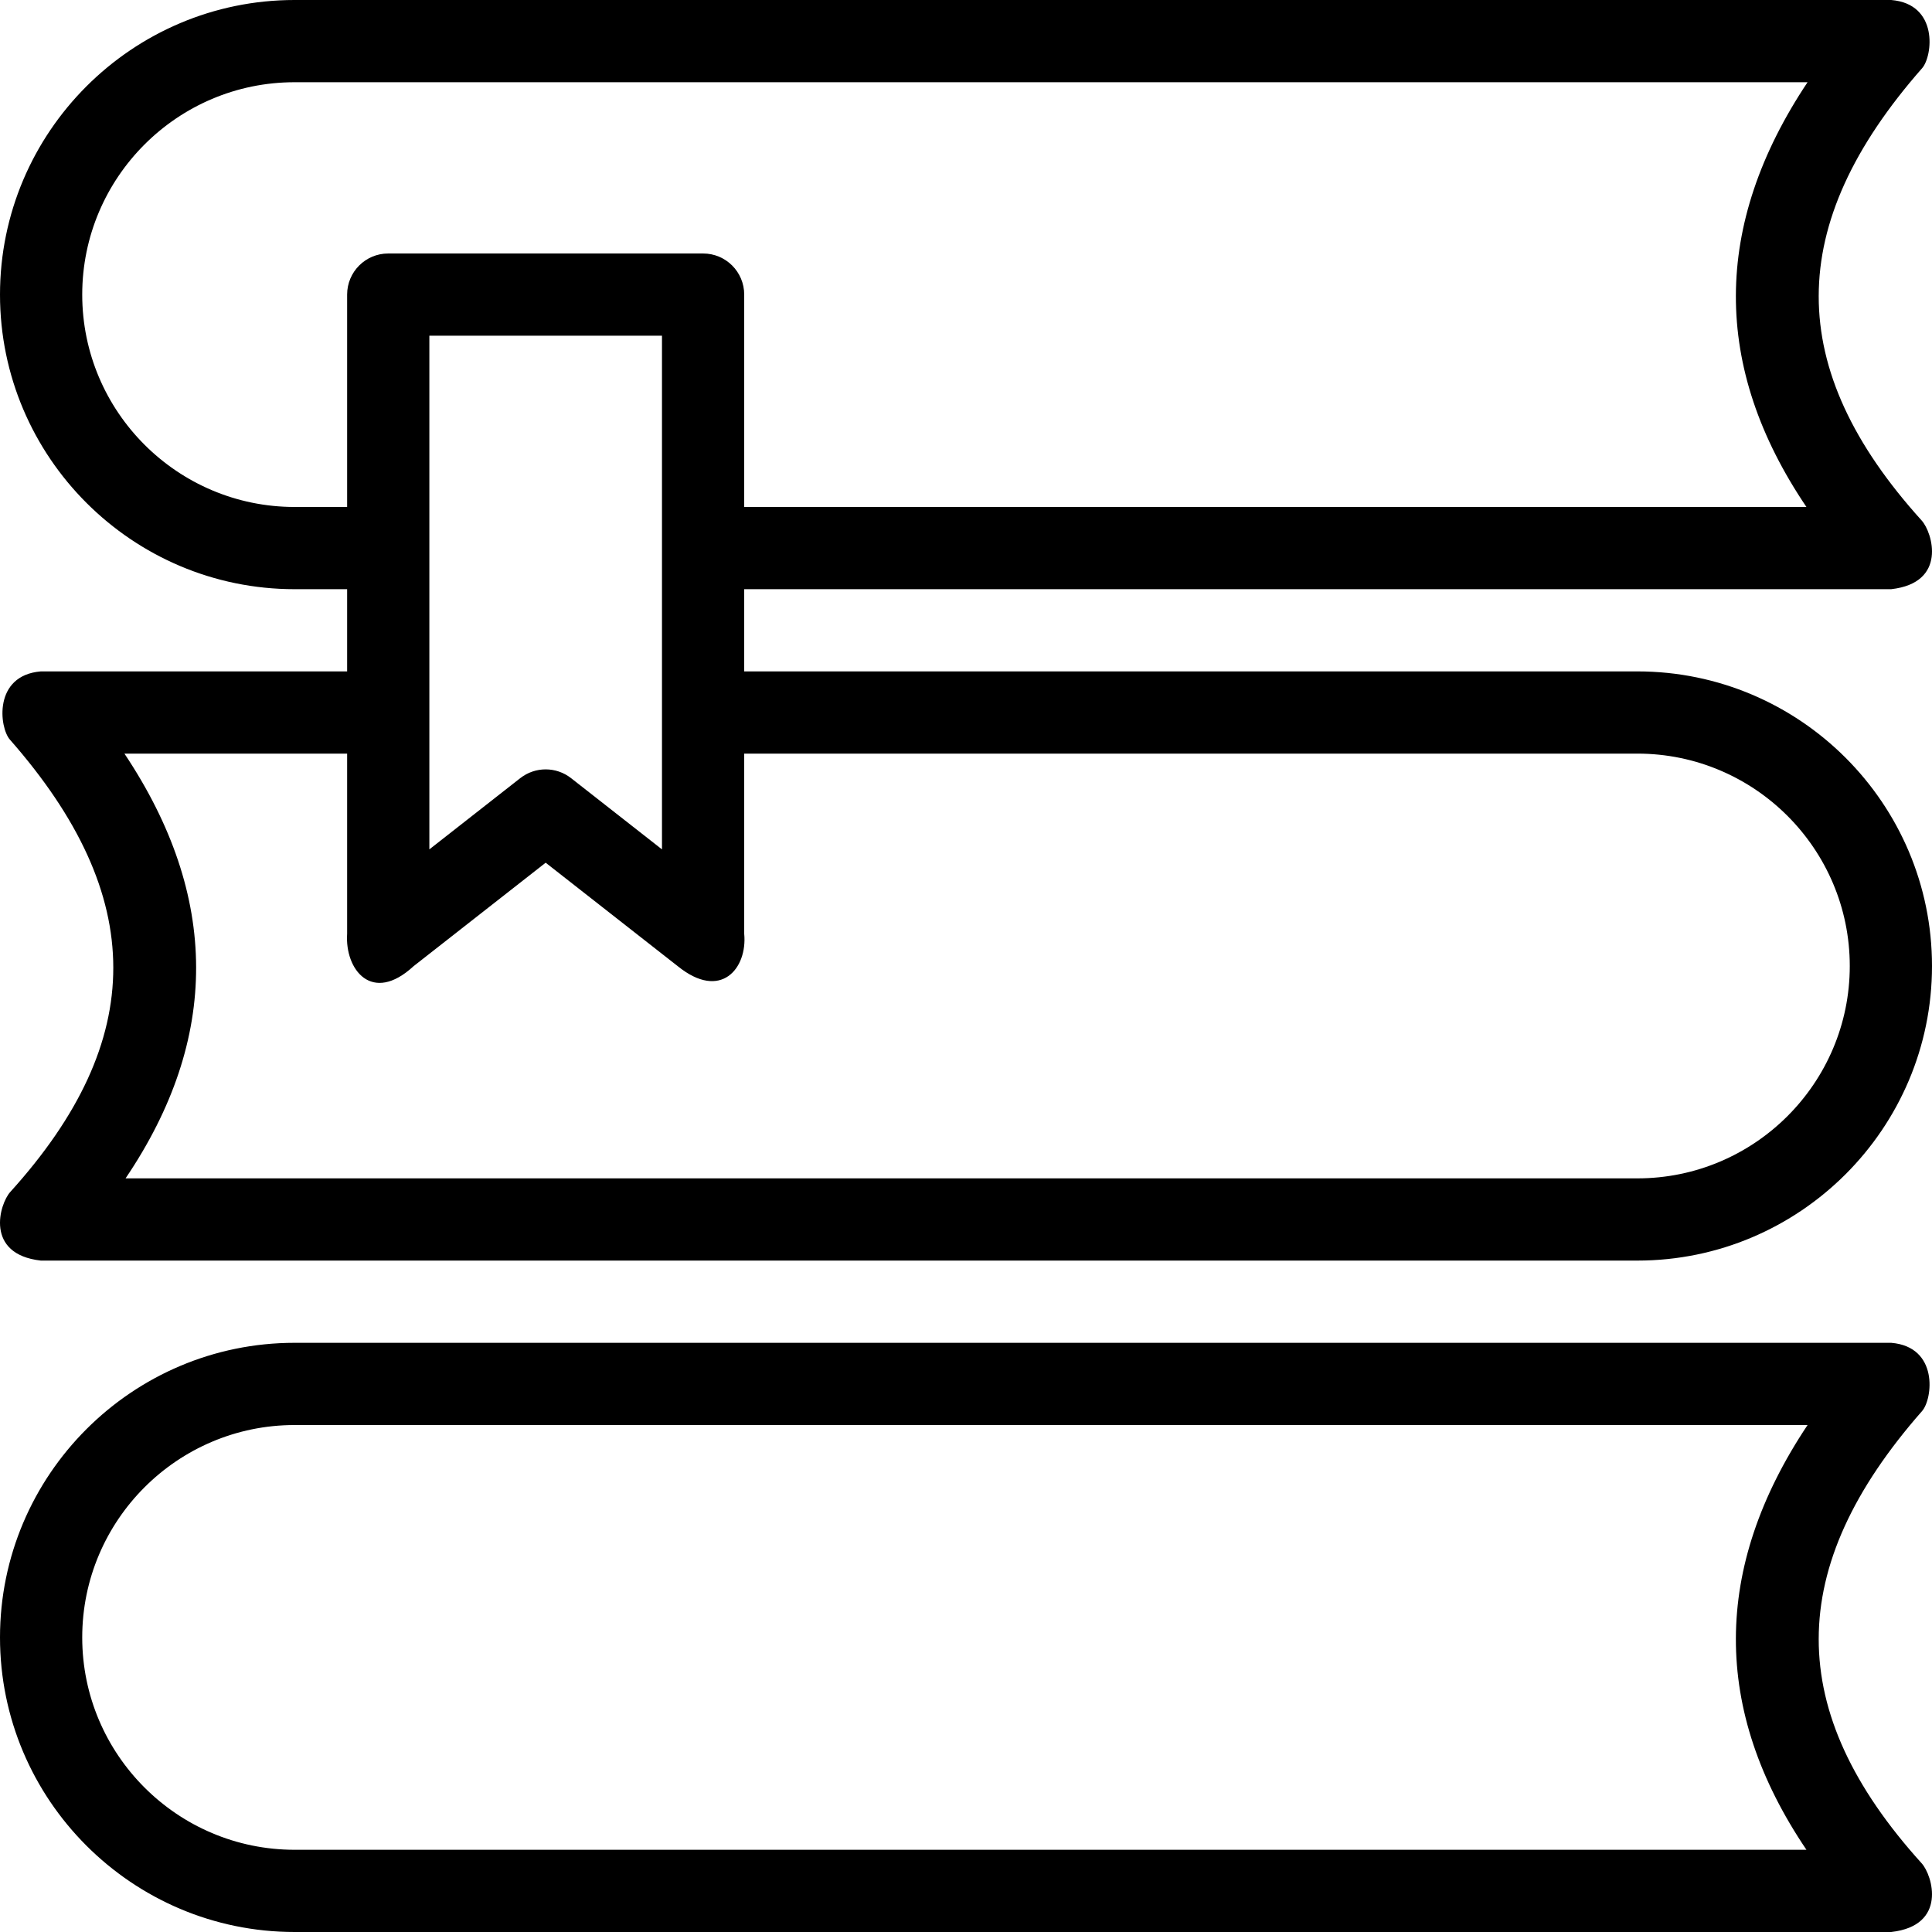
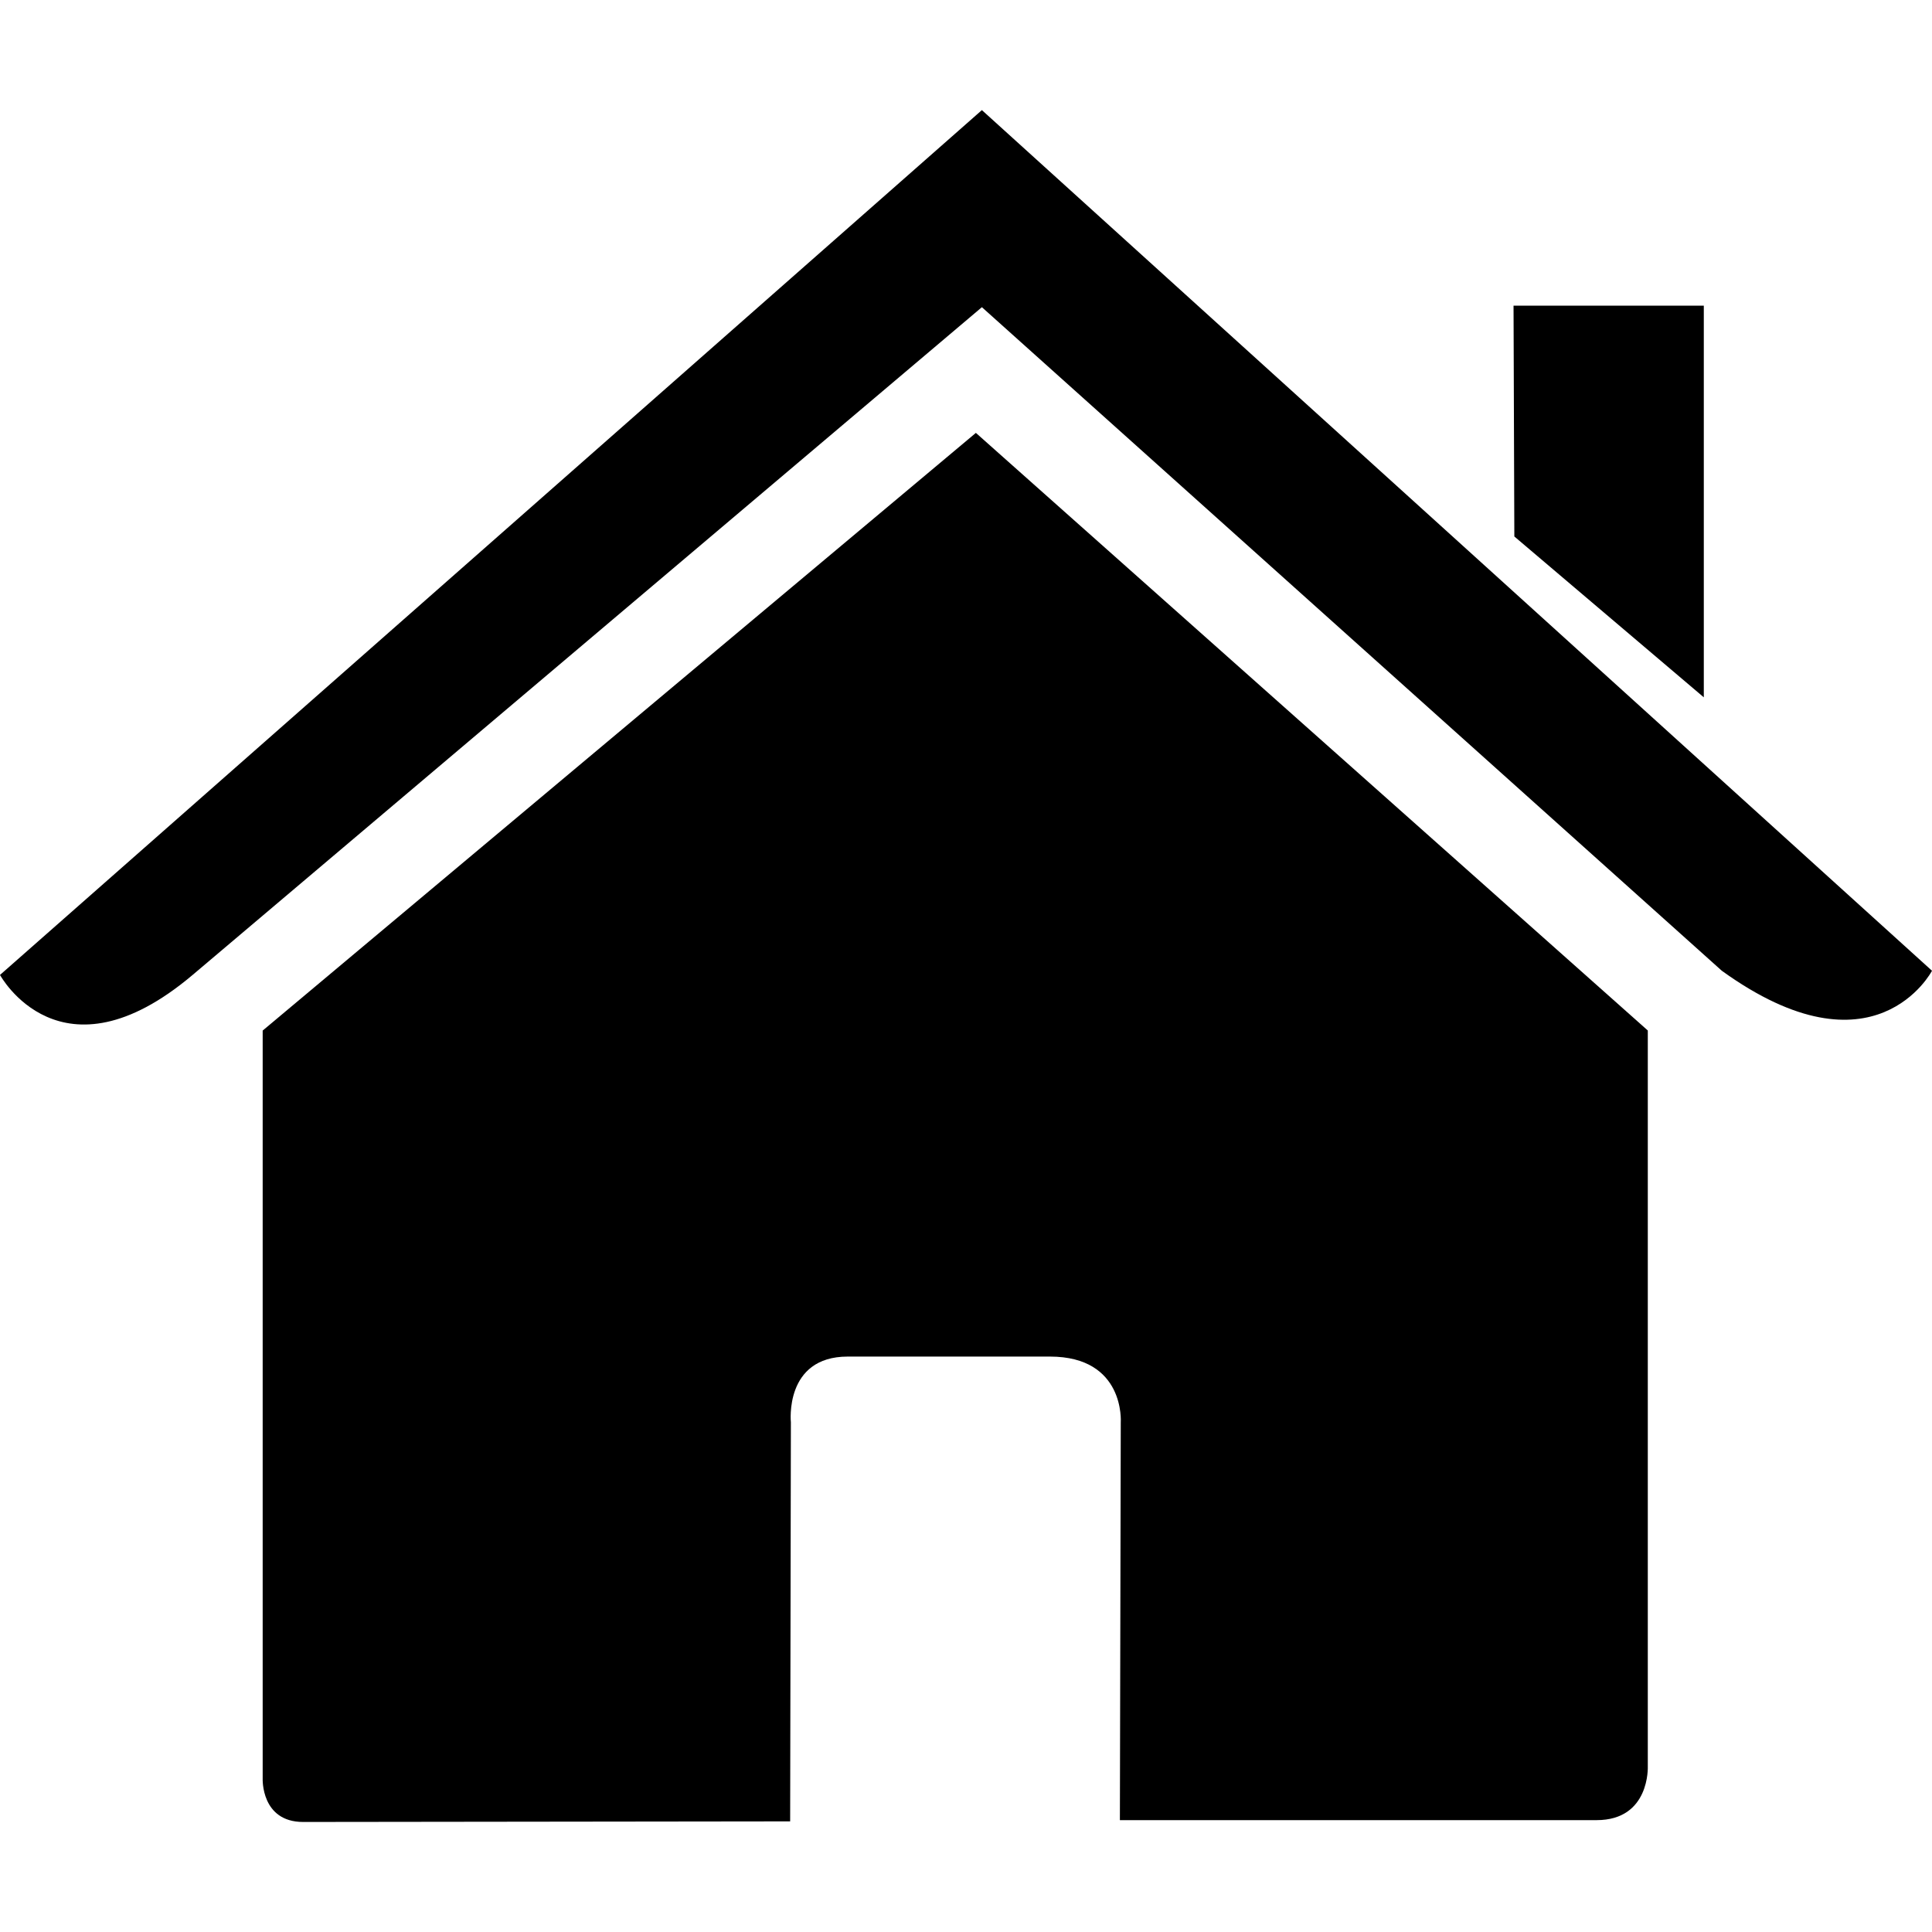
- <svg xmlns="http://www.w3.org/2000/svg" version="1.1" id="Capa_1" x="0px" y="0px" viewBox="0 0 490 490" style="enable-background:new 0 0 490 490;" xml:space="preserve">
-   <g>
-     <path d="M487.483,357.878c2.708-3.074,4.246-16.302-7.831-17.309H74.721C33.521,340.569,0,374.087,0,415.291   C0,456.484,33.521,490,74.721,490h404.931c14.281-1.61,10.498-14.365,7.729-17.42C452.525,434.055,452.565,397.616,487.483,357.878   z M458.156,469.148H74.721c-29.703,0-53.867-24.16-53.867-53.857c0-29.699,24.164-53.87,53.867-53.87h383.72   C434.298,397.606,434.196,433.708,458.156,469.148z" />
-     <path d="M10.348,319.714h404.93c41.2,0,74.722-33.518,74.722-74.711c0-41.202-33.521-74.721-74.722-74.721H188.749v-20.851h290.903   c14.281-1.61,10.498-14.365,7.729-17.42c-34.856-38.526-34.815-74.965,0.102-114.702c2.708-3.074,4.246-16.304-7.831-17.31H74.721   C33.521,0,0,33.519,0,74.721c0,41.194,33.521,74.711,74.721,74.711h13.32v20.851H10.348c-12.077,1.006-10.539,14.234-7.831,17.309   c34.918,39.738,34.958,76.177,0.102,114.703C-0.15,305.349-3.933,318.104,10.348,319.714z M74.721,128.58   c-29.703,0-53.867-24.16-53.867-53.859c0-29.698,24.164-53.868,53.867-53.868h383.72c-24.143,36.184-24.245,72.286-0.285,107.728   H188.749V74.716c0-5.762-4.664-10.426-10.427-10.426H98.468c-5.764,0-10.427,4.664-10.427,10.426v53.864H74.721z M167.895,85.142   v130.28L144.83,197.35c-1.894-1.477-4.165-2.219-6.435-2.219c-2.271,0-4.542,0.742-6.436,2.219l-23.064,18.072V85.142H167.895z    M88.041,191.134v45.699c-0.604,9.074,6.298,17.959,16.862,8.206l33.492-26.237l33.491,26.237   c10.972,8.891,17.702,0.523,16.863-8.206v-45.699h226.529c29.703,0,53.867,24.171,53.867,53.869   c0,29.698-24.164,53.859-53.867,53.859H31.844c23.961-35.441,23.858-71.544-0.285-107.729H88.041z" />
-   </g>
-   <g>
- </g>
-   <g>
- </g>
-   <g>
- </g>
-   <g>
- </g>
-   <g>
- </g>
-   <g>
- </g>
-   <g>
- </g>
-   <g>
- </g>
-   <g>
- </g>
-   <g>
- </g>
-   <g>
- </g>
-   <g>
- </g>
-   <g>
- </g>
-   <g>
- </g>
-   <g>
- </g>
+ <svg viewBox="0 0 26.39 26.39">
+   <path d="M3.588 24.297s-.024.59.553.59l6.652-.008.01-5.451s-.094-.898.777-.898h2.761c1.031 0 .968.898.968.898l-.012 5.434h6.512c.732 0 .699-.734.699-.734V14.076L13.33 5.913l-9.742 8.164v10.22z" />
+   <path d="M0 13.317s.826 1.524 2.631 0l10.781-9.121 10.107 9.064c2.088 1.506 2.871 0 2.871 0L13.412 1.504 0 13.317zM23.273 4.175h-2.599l.011 3.153 2.588 2.197z" />
</svg>
